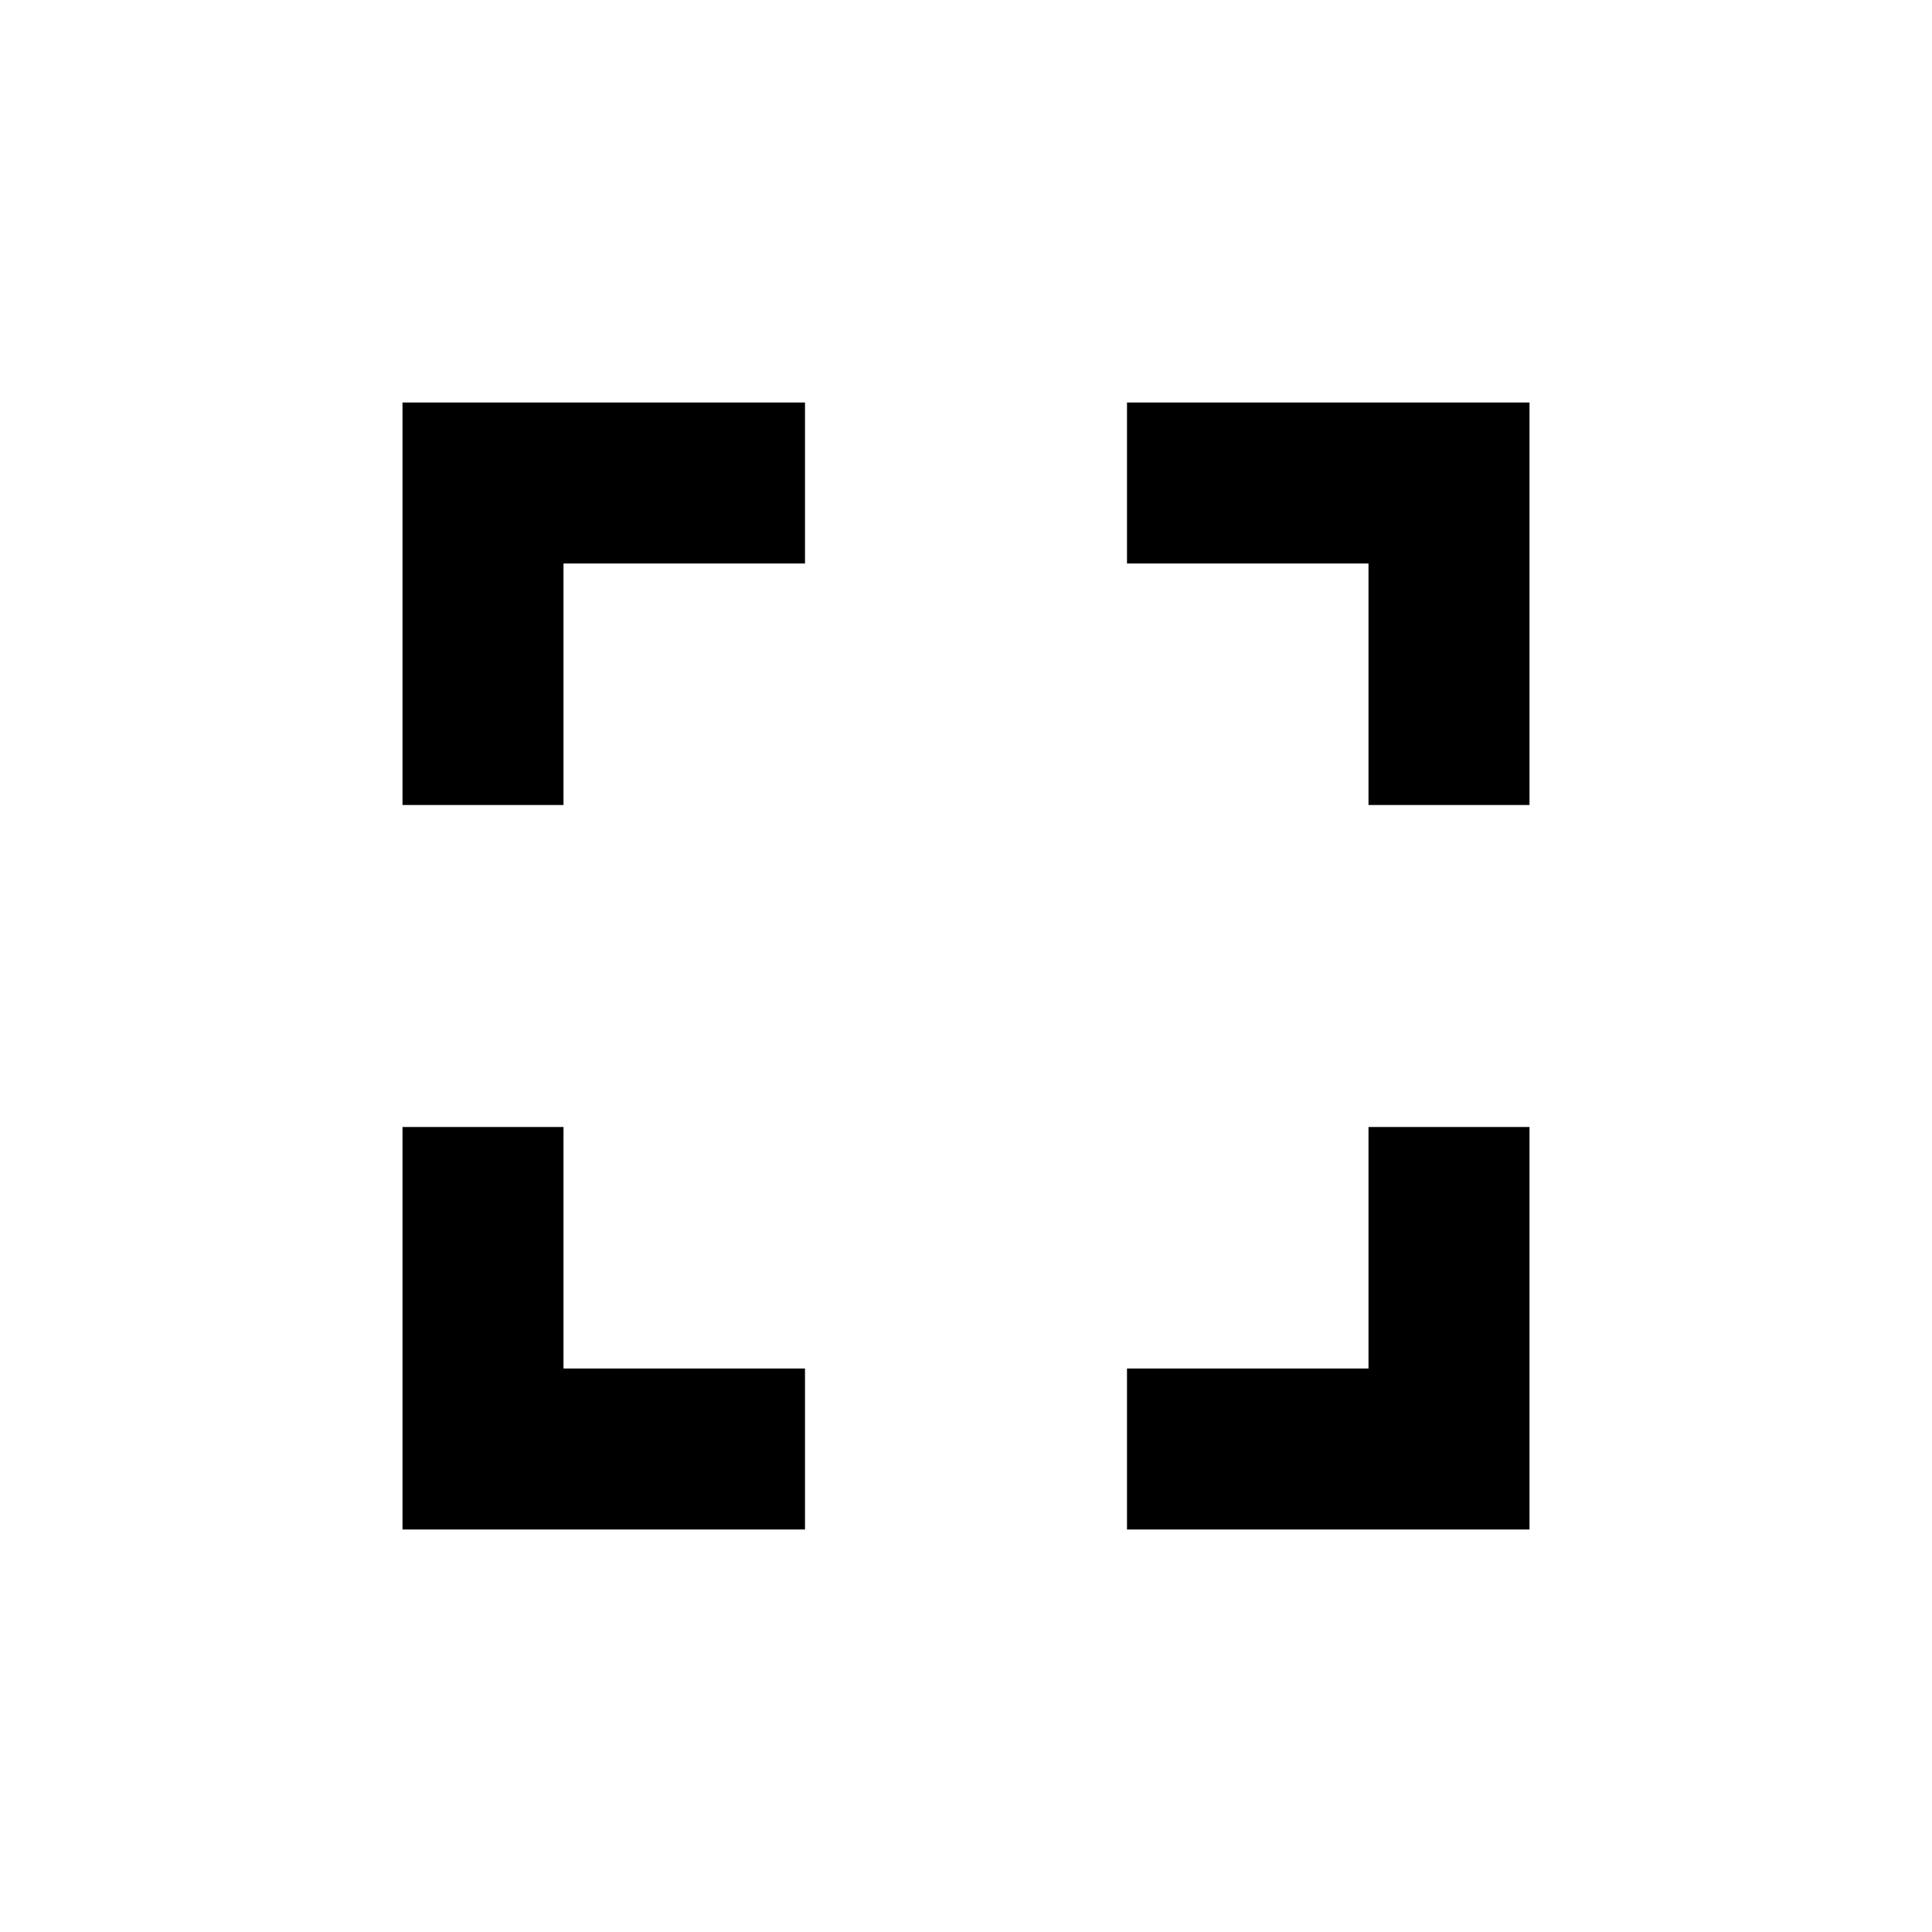
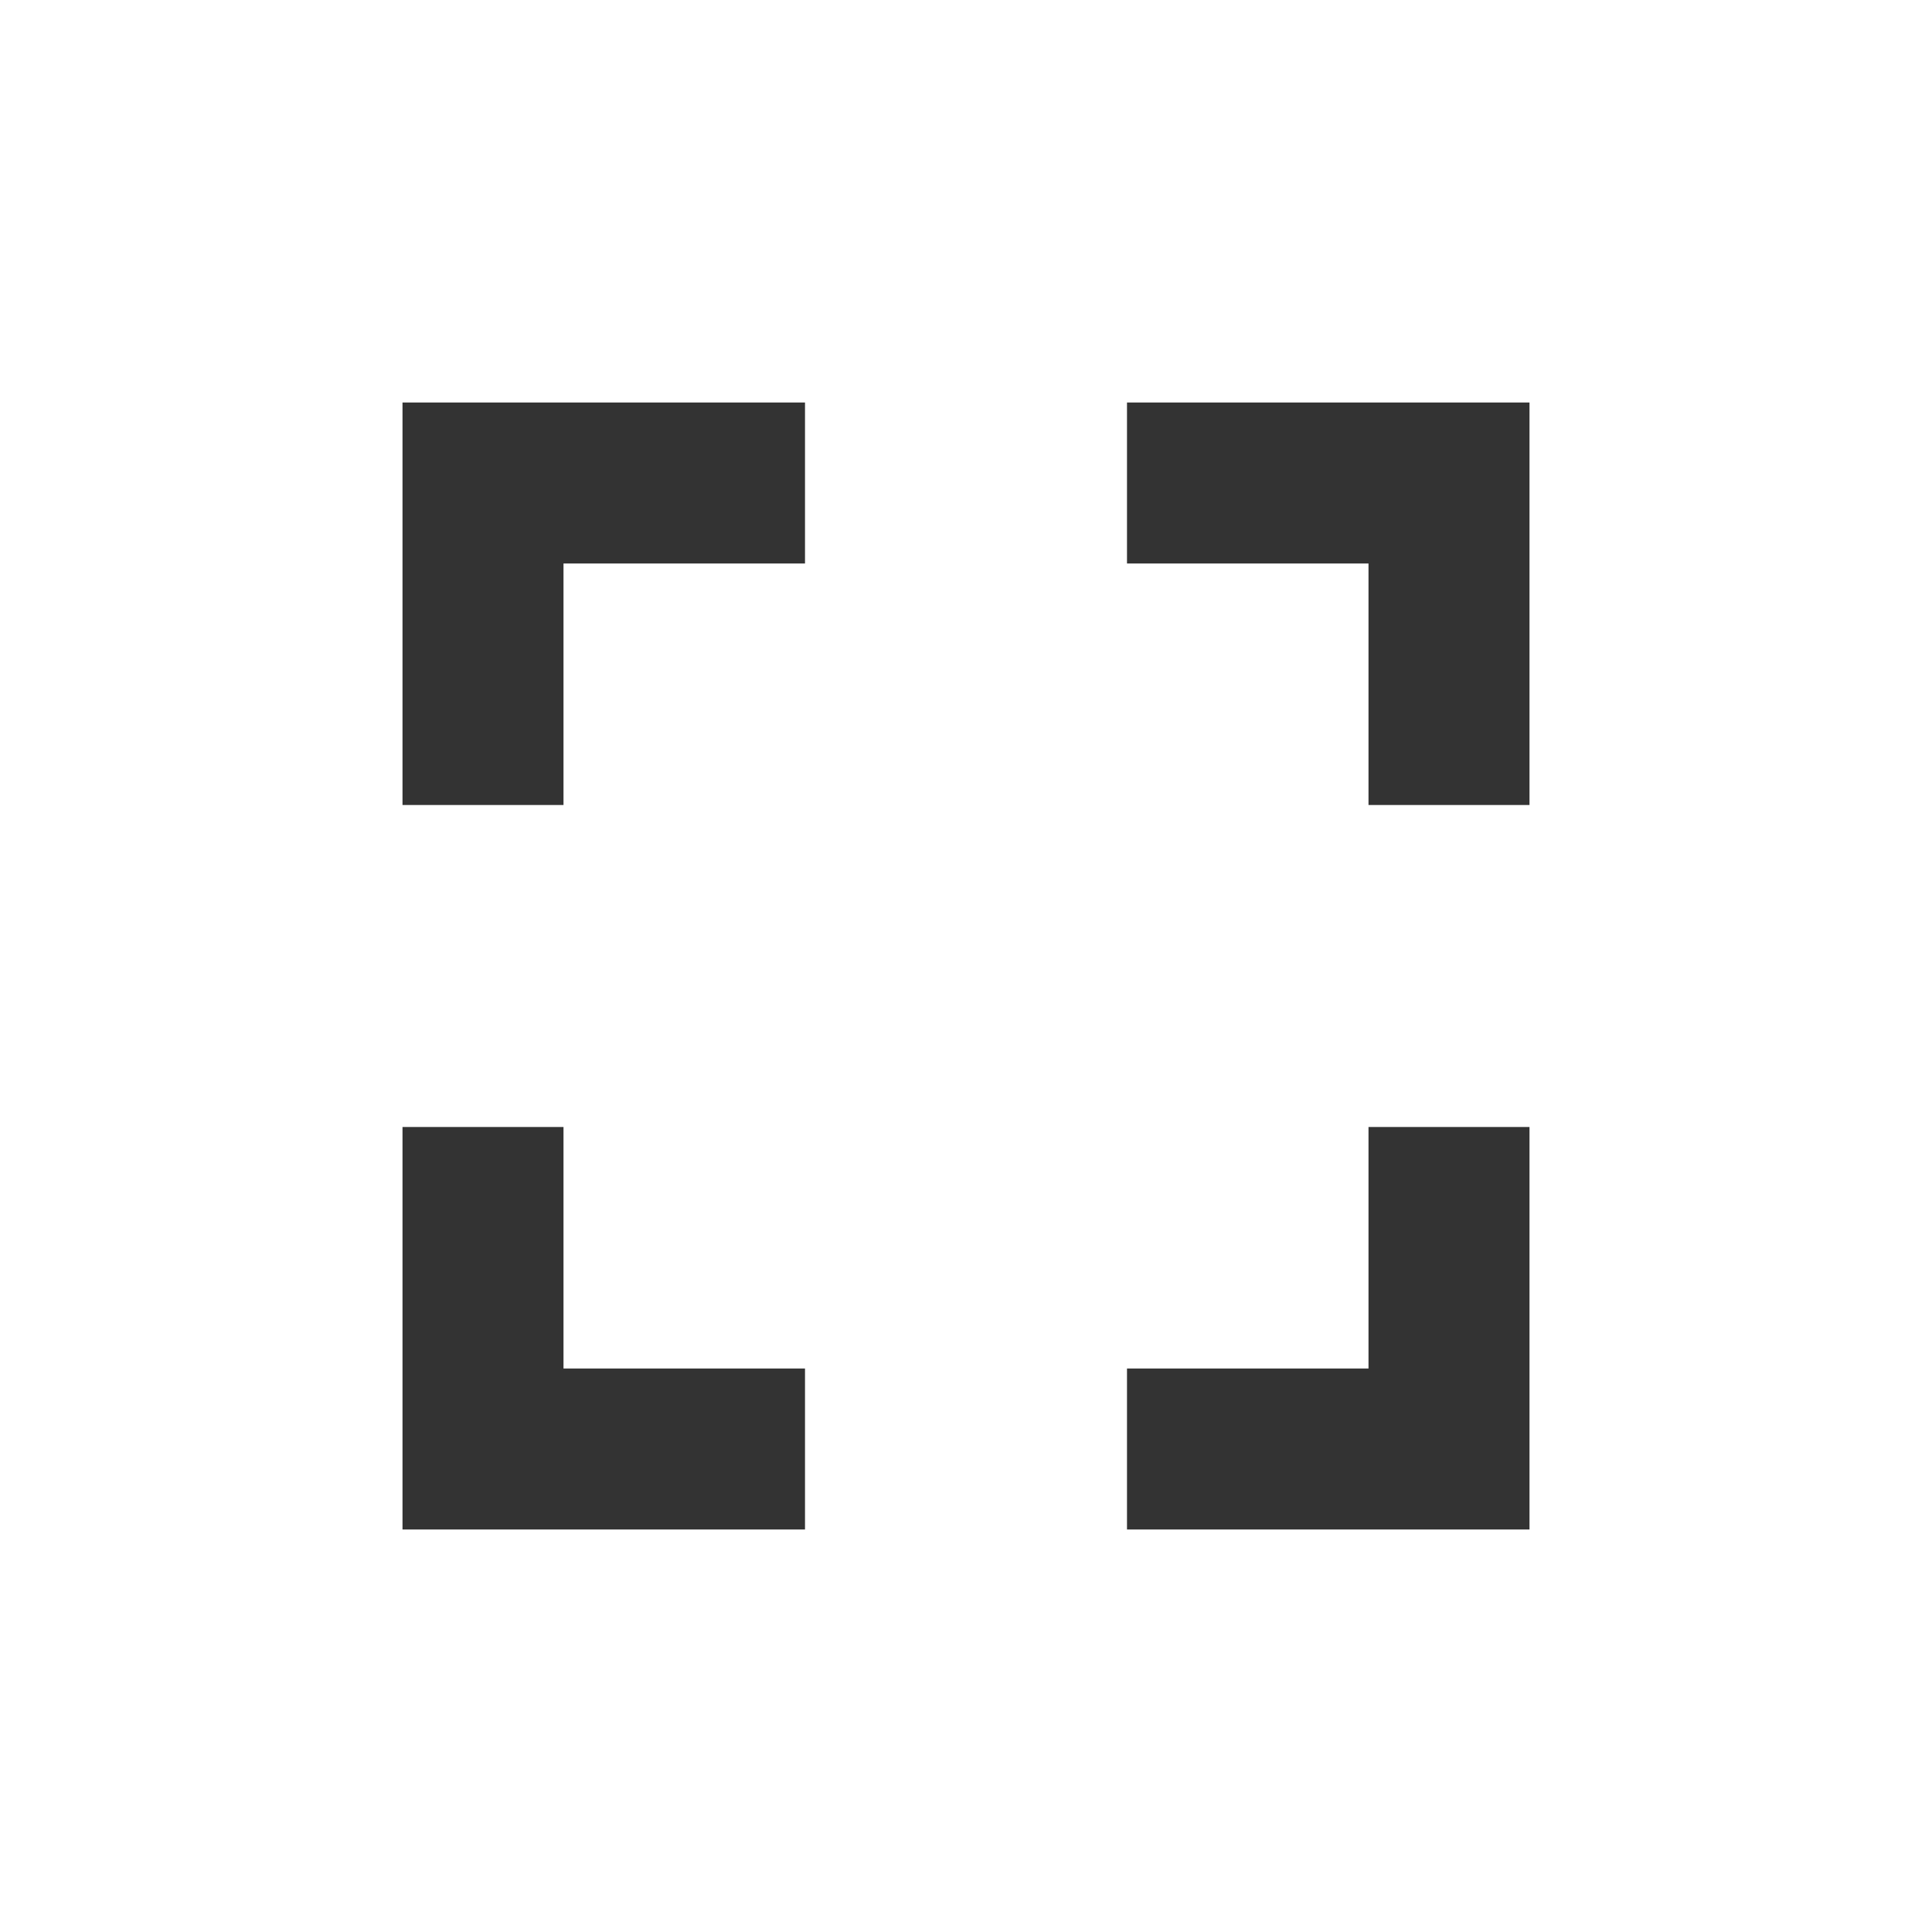
<svg xmlns="http://www.w3.org/2000/svg" width="24" height="24" viewBox="0 0 24 24">
  <path d="M0 0h24v24H0z" fill="none" />
-   <path d="M7 14H5v5h5v-2H7v-3zm-2-4h2V7h3V5H5v5zm12 7h-3v2h5v-5h-2v3zM14 5v2h3v3h2V5h-5z" />
+   <path fill="#333" d="M7 14H5v5h5v-2H7v-3zm-2-4h2V7h3V5H5v5zm12 7h-3v2h5v-5h-2v3zM14 5v2h3v3h2V5h-5z" />
</svg>
